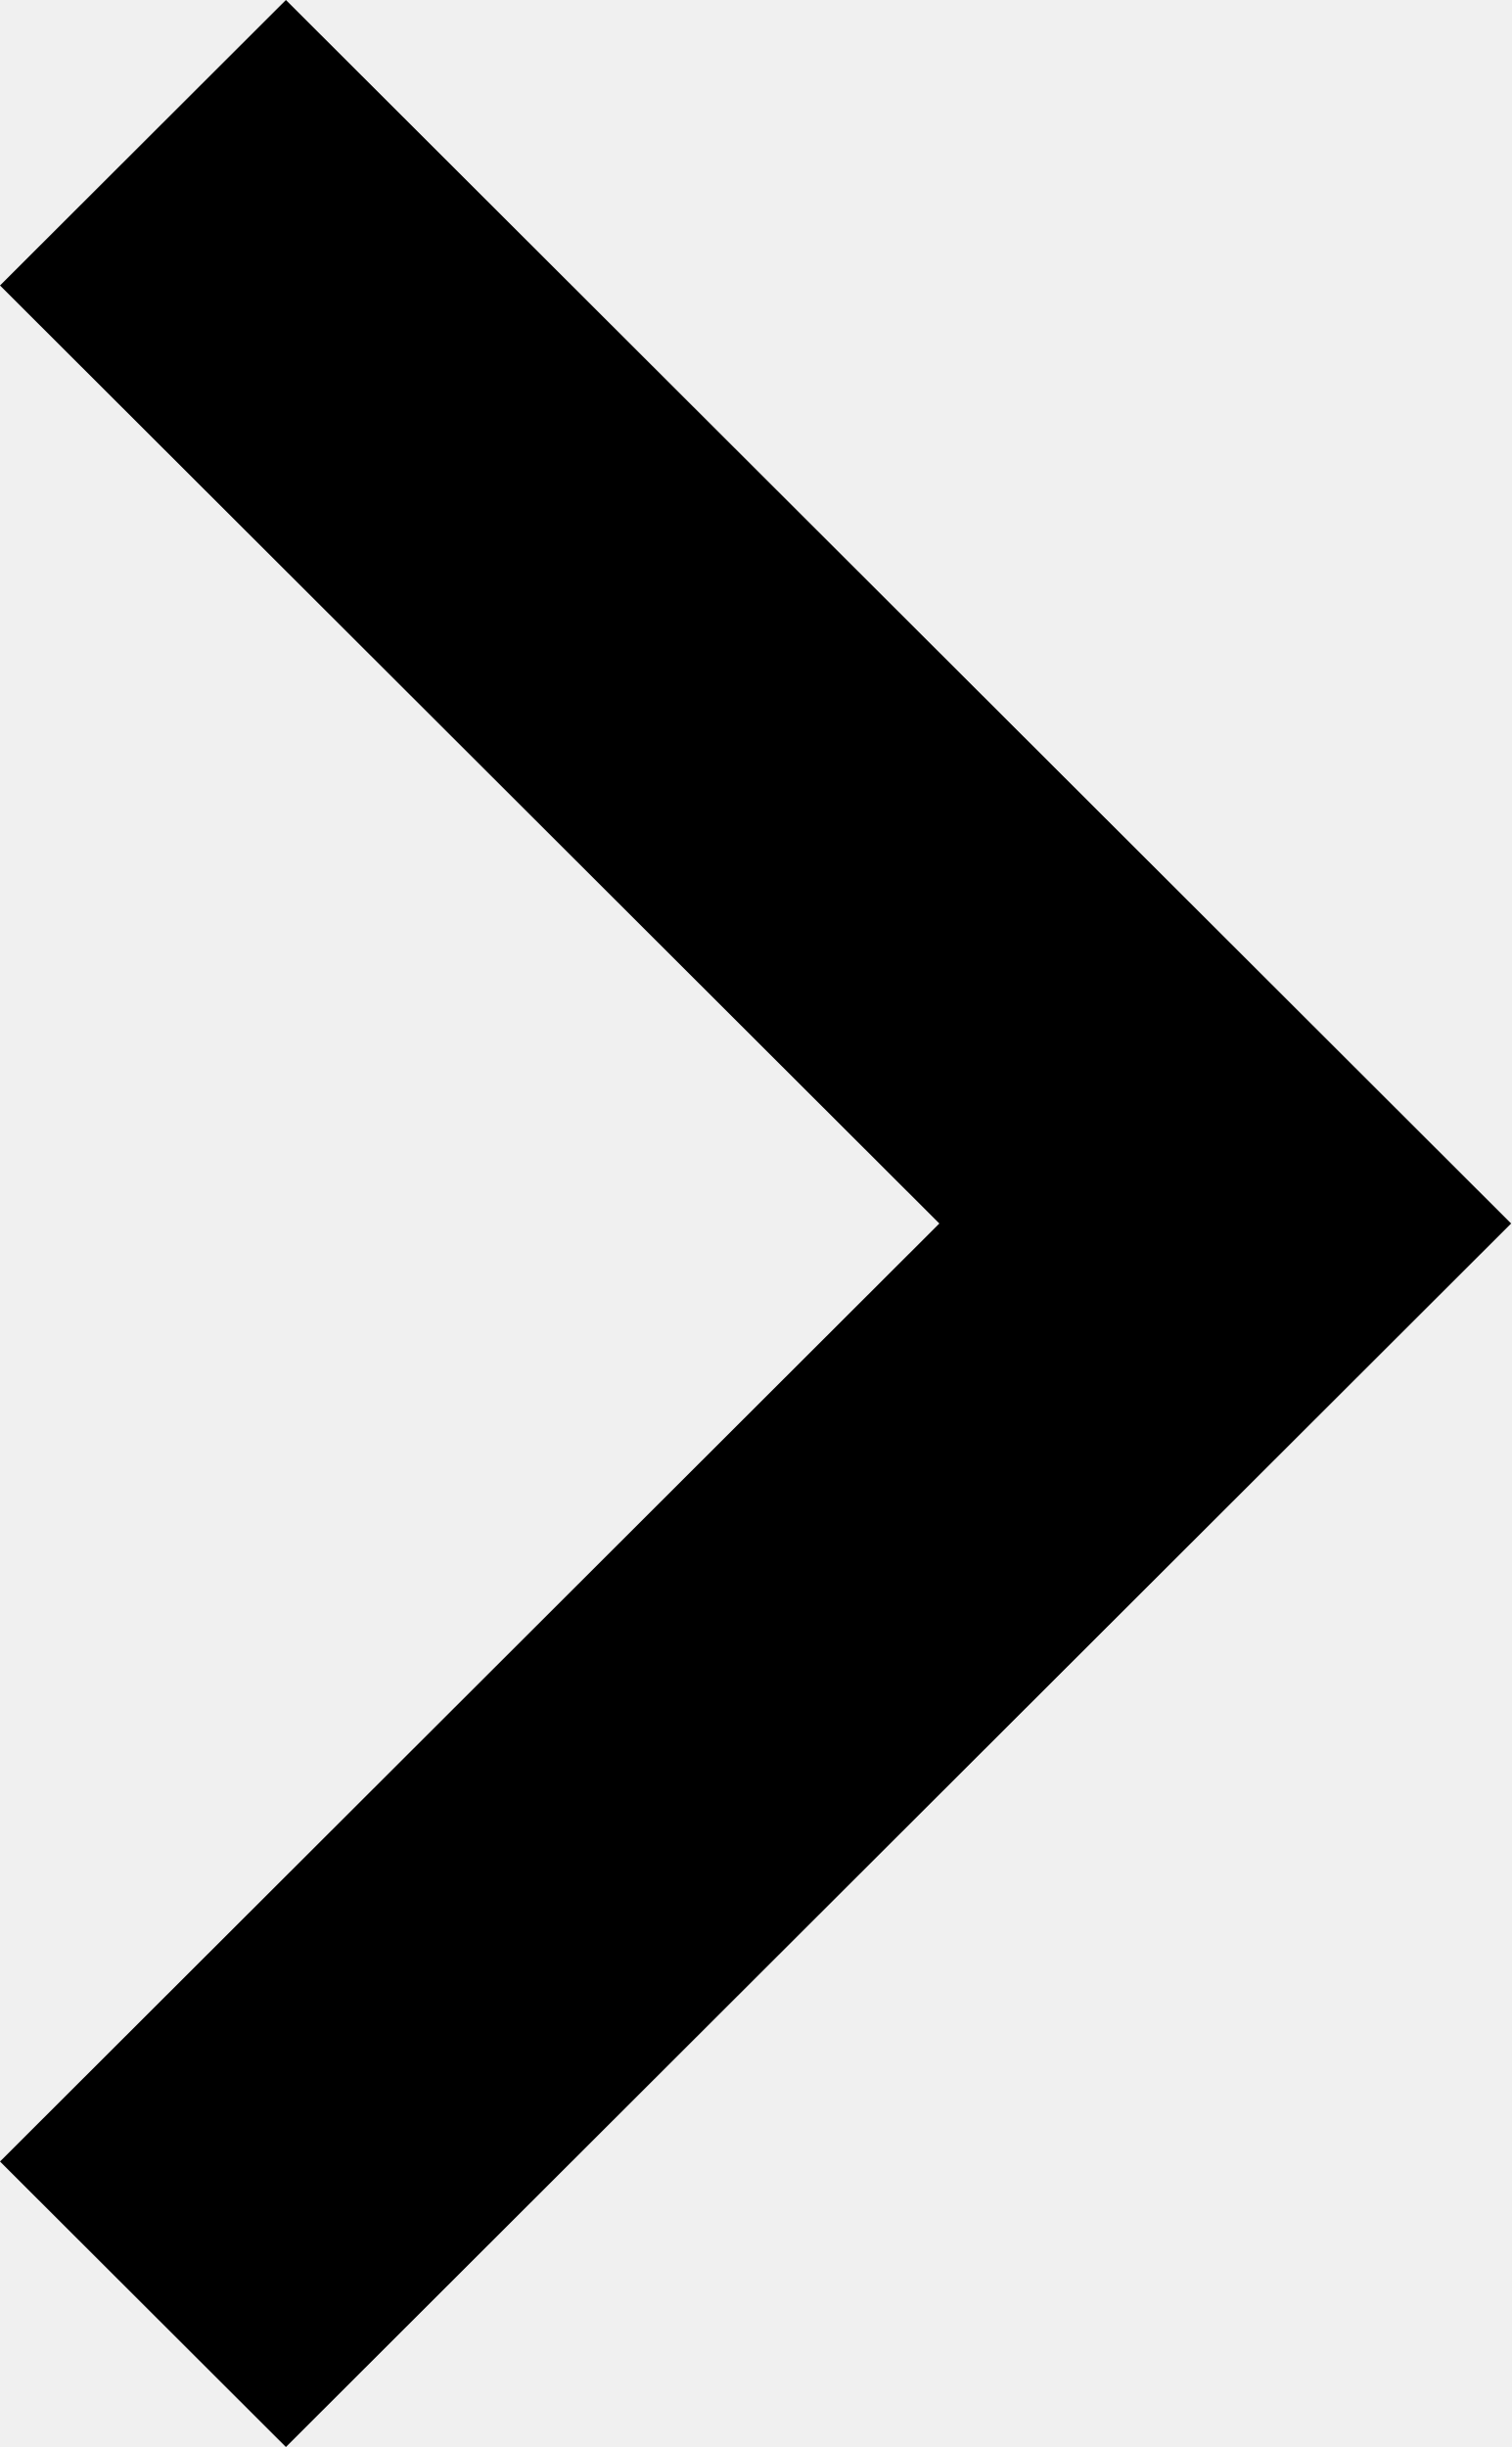
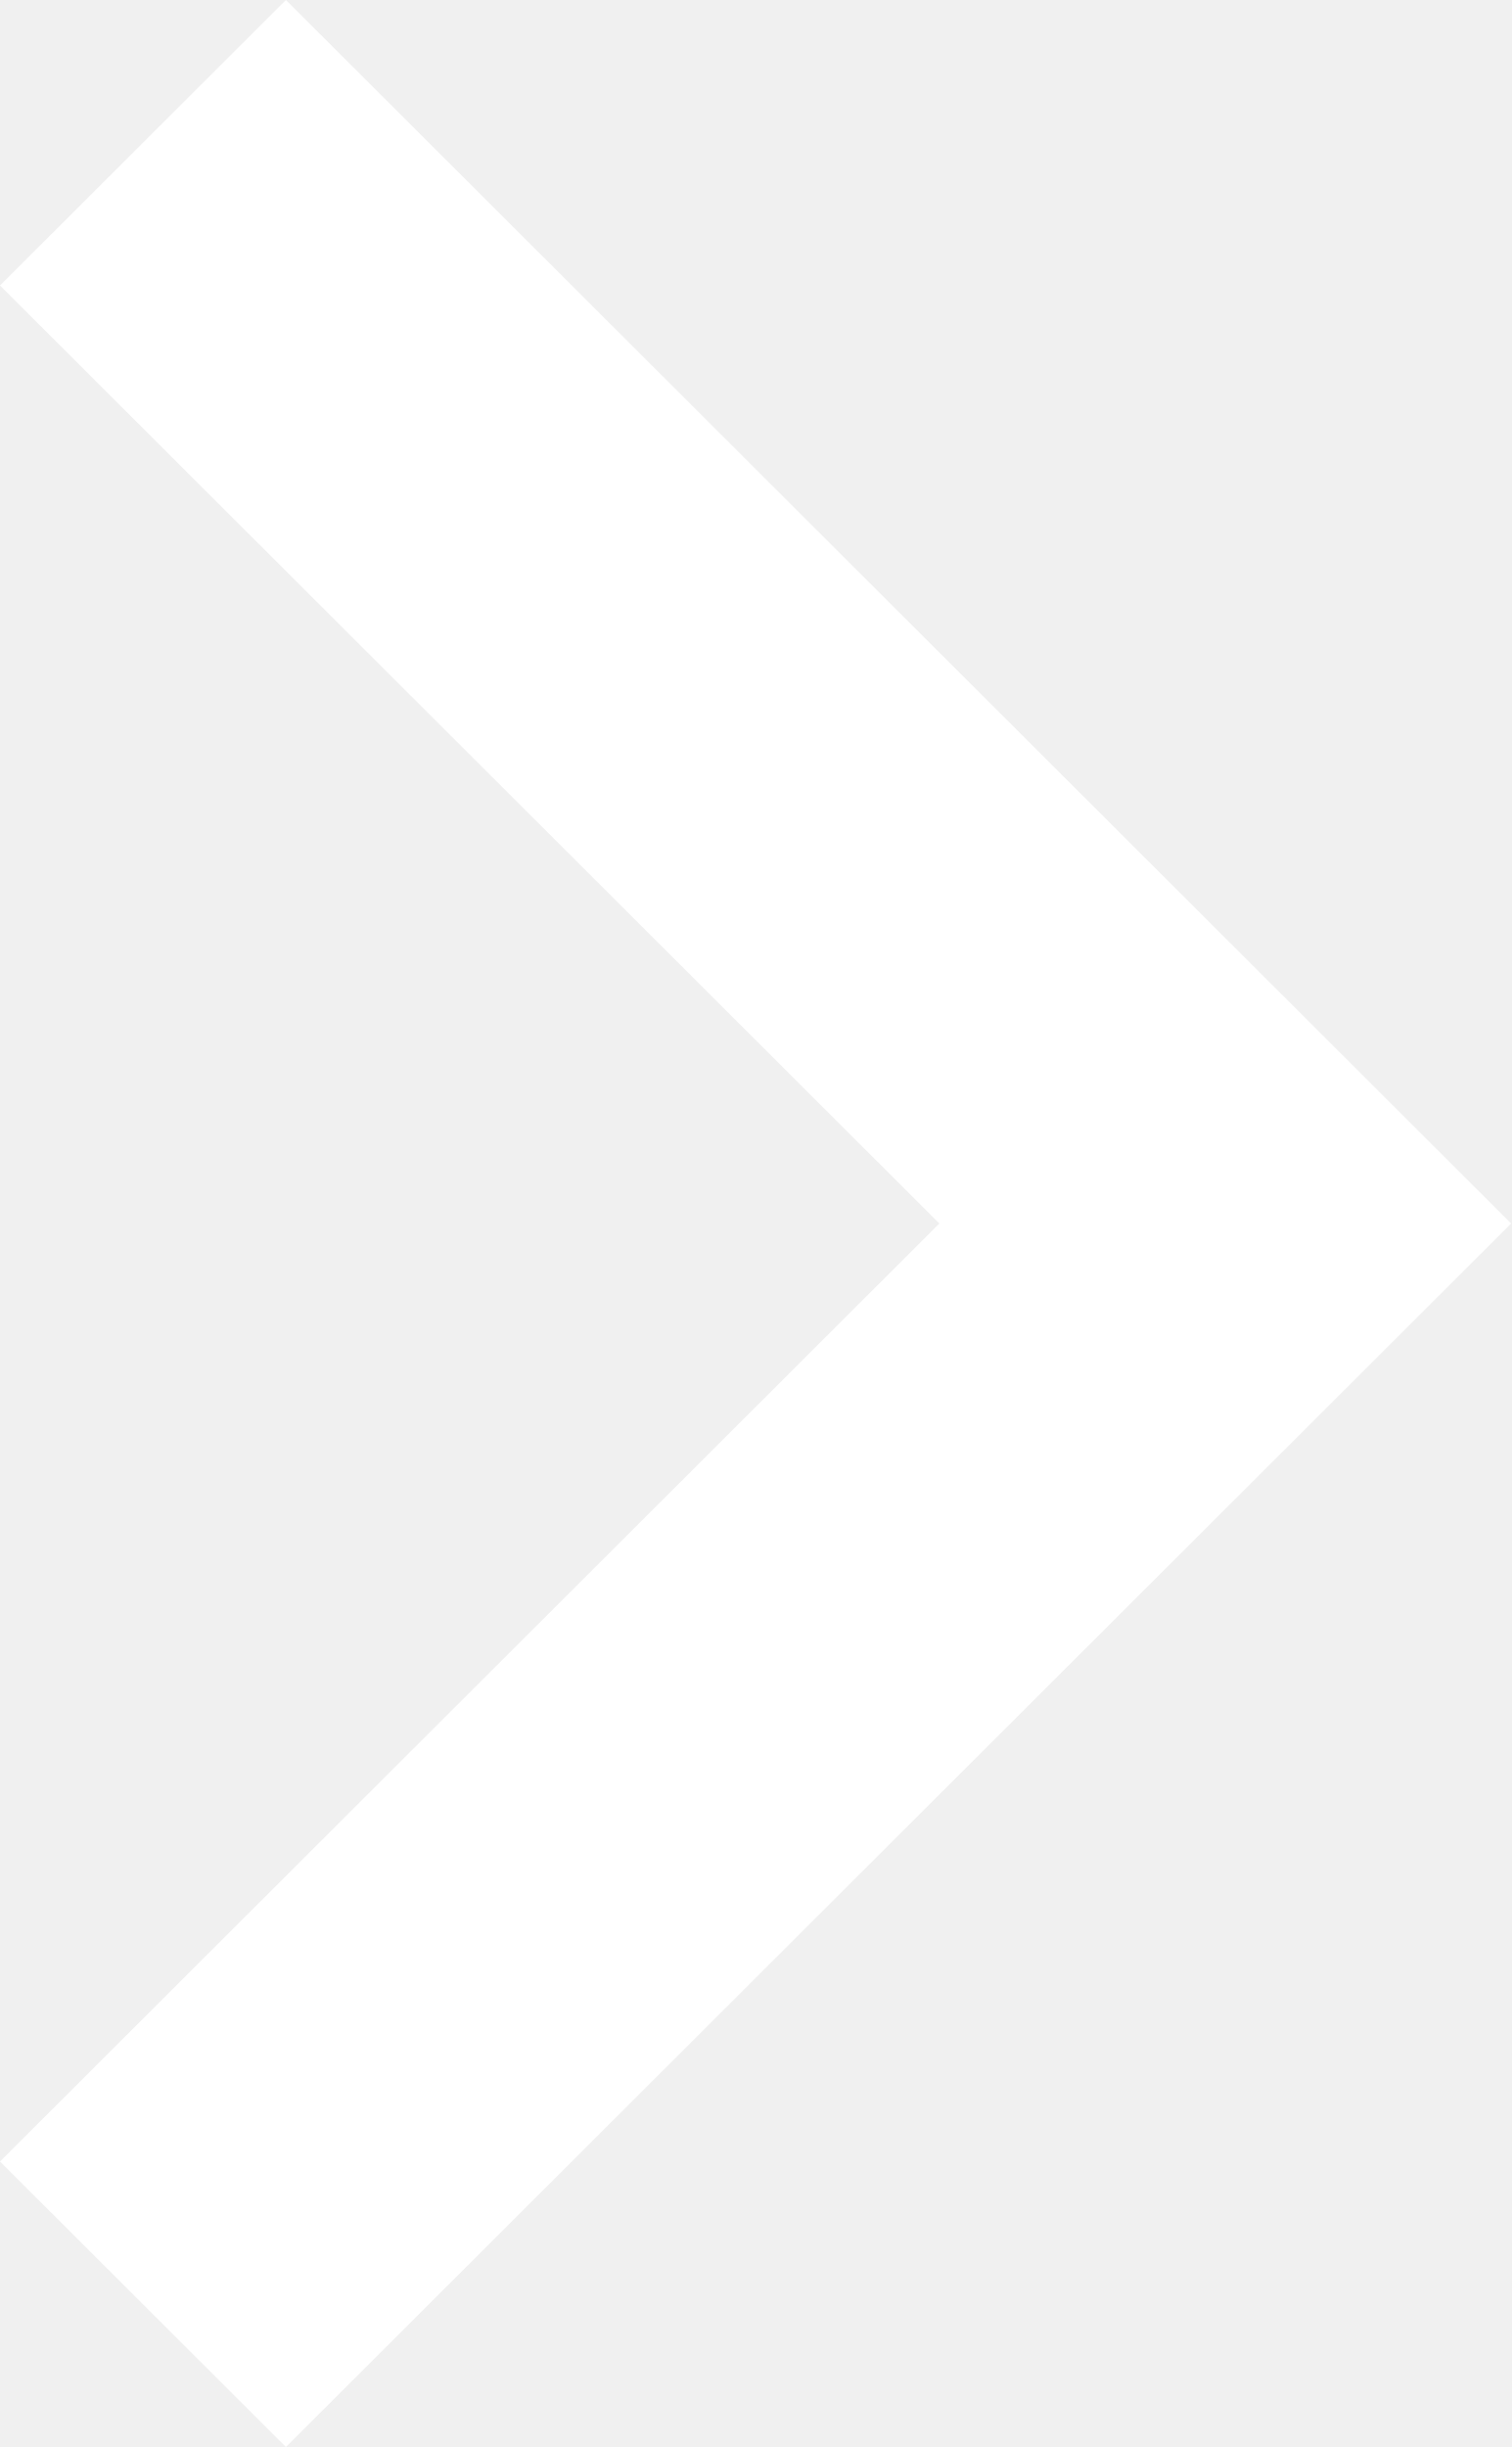
<svg xmlns="http://www.w3.org/2000/svg" width="189" height="306" viewBox="0 0 189 306">
  <defs>
    <style>
      .cls-1 {
+         fill: #fff;
        fill-rule: evenodd;
      }
    </style>
  </defs>
  <path id="Forma_1" data-name="Forma 1" class="cls-1" d="M35.758,0L0,35.7,117.486,153,0,270.3,35.758,306,189,153Z" />
</svg>
